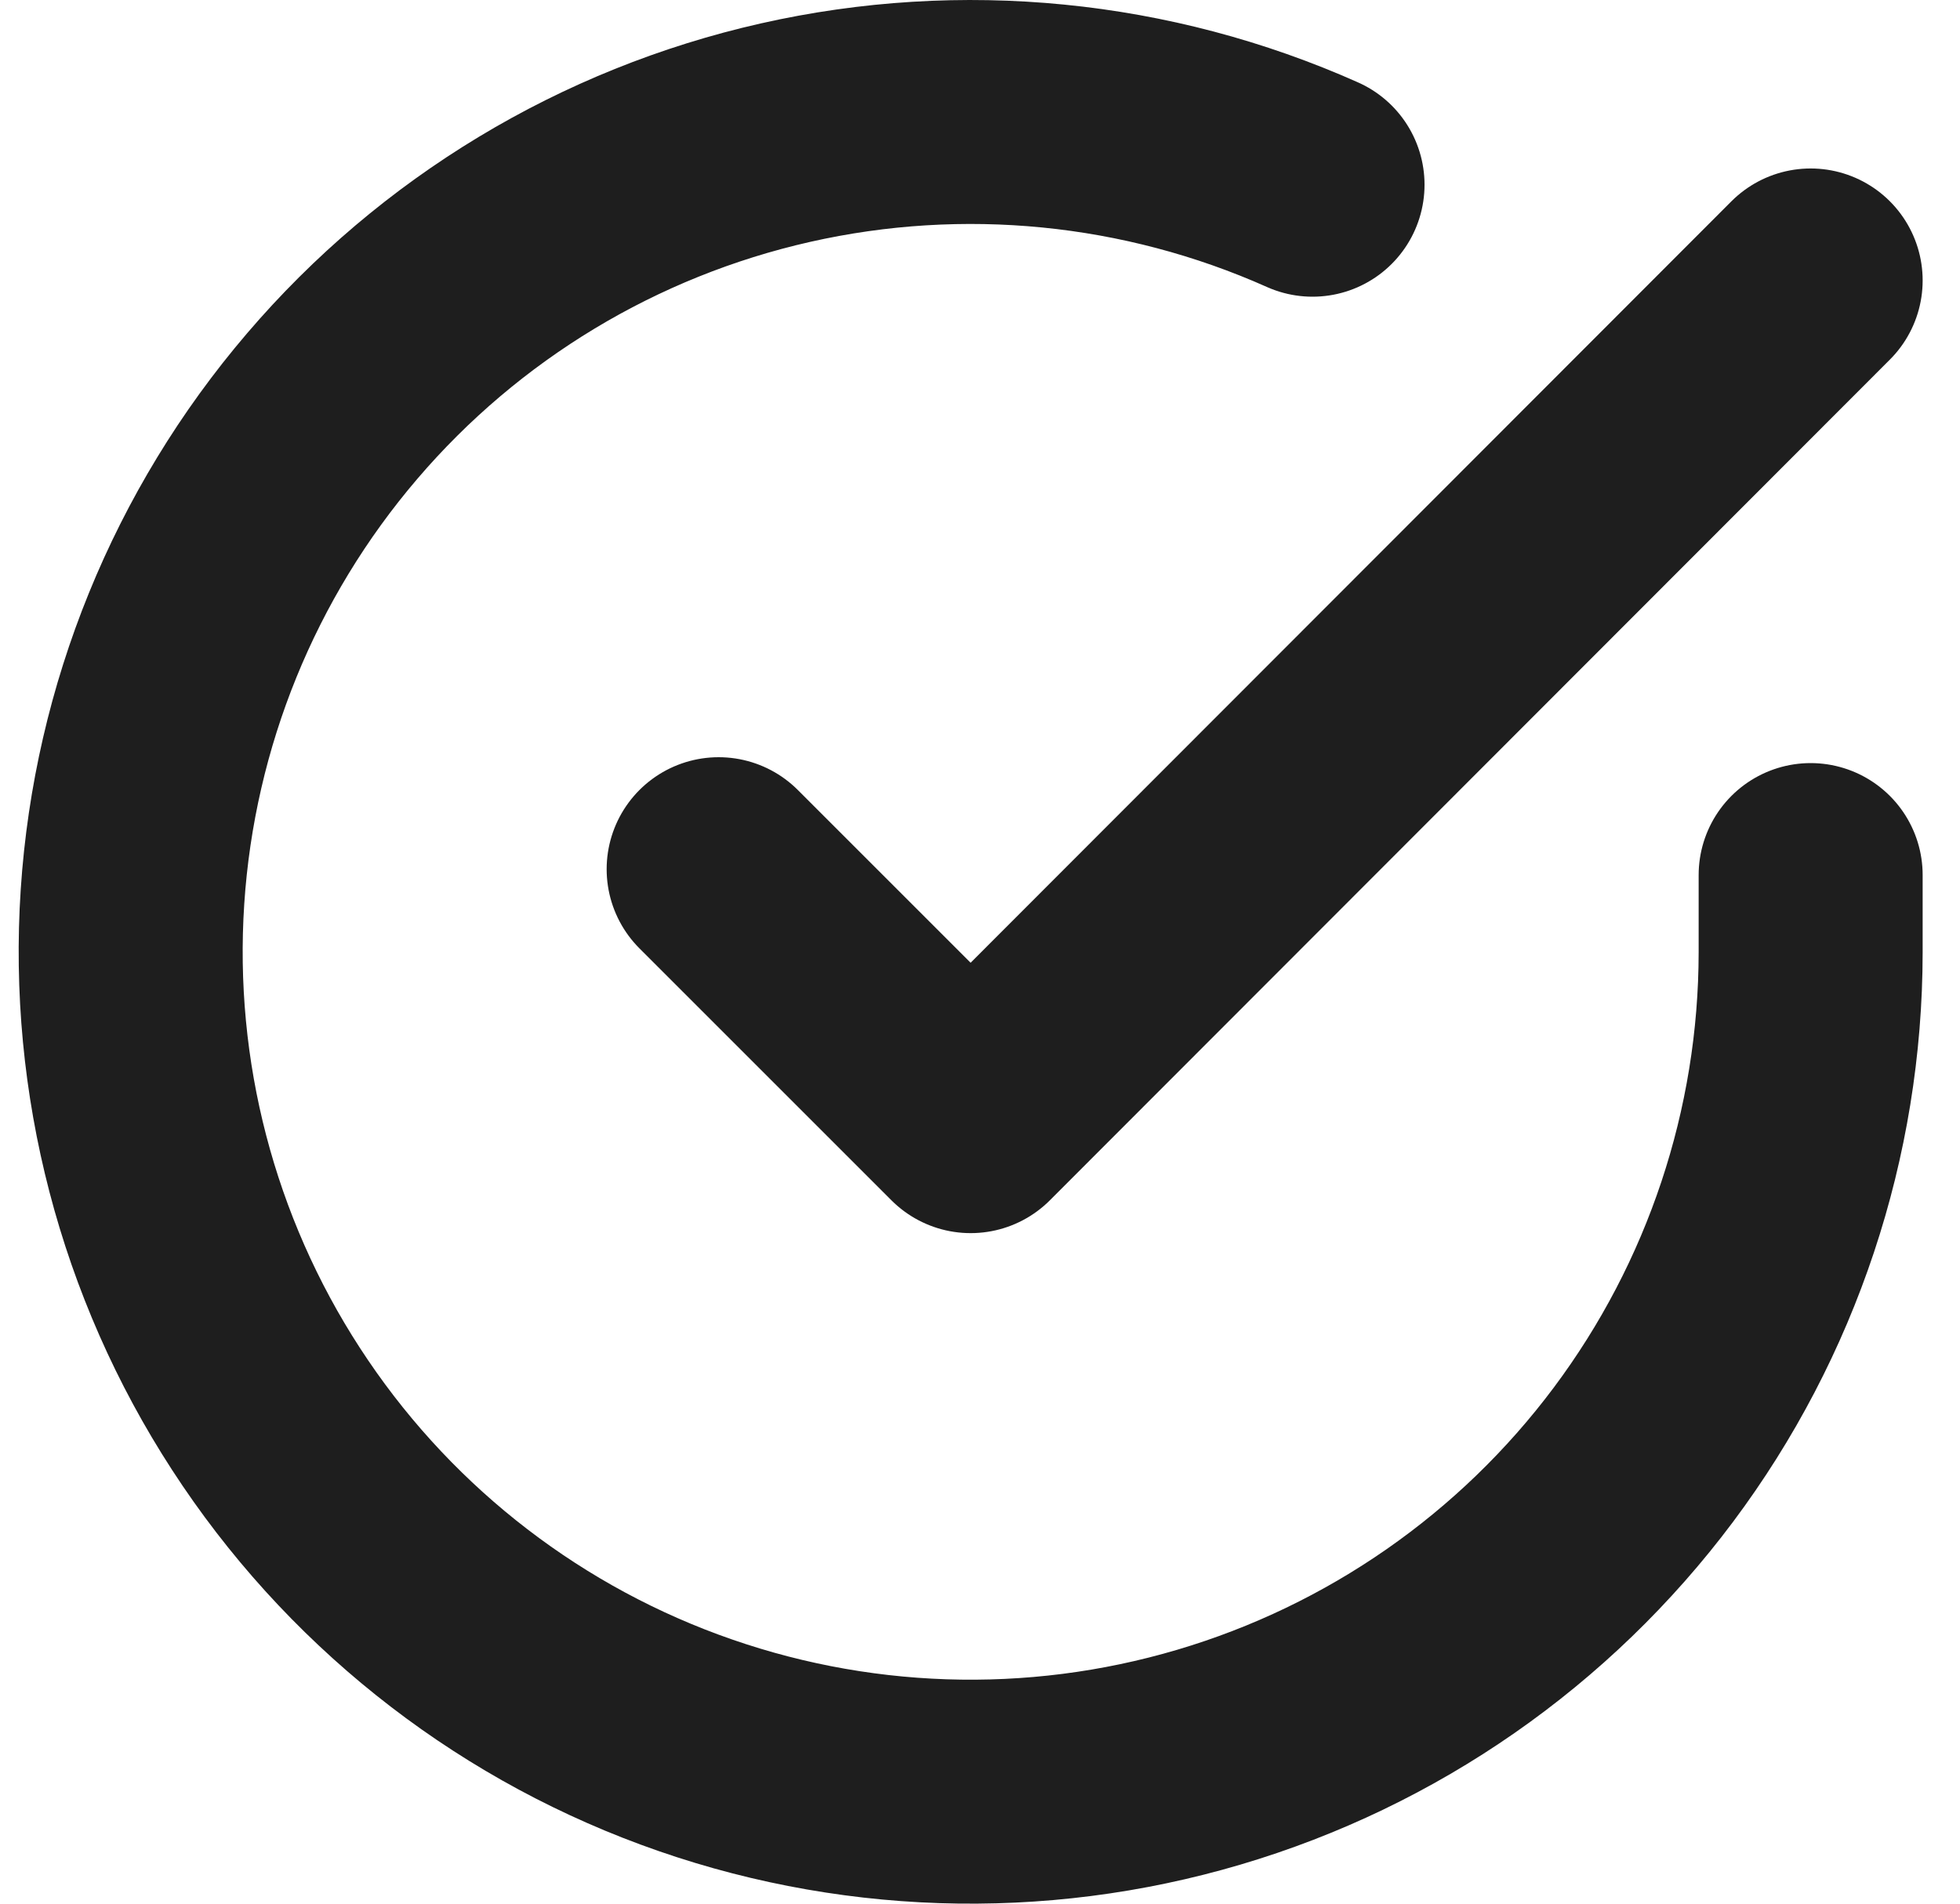
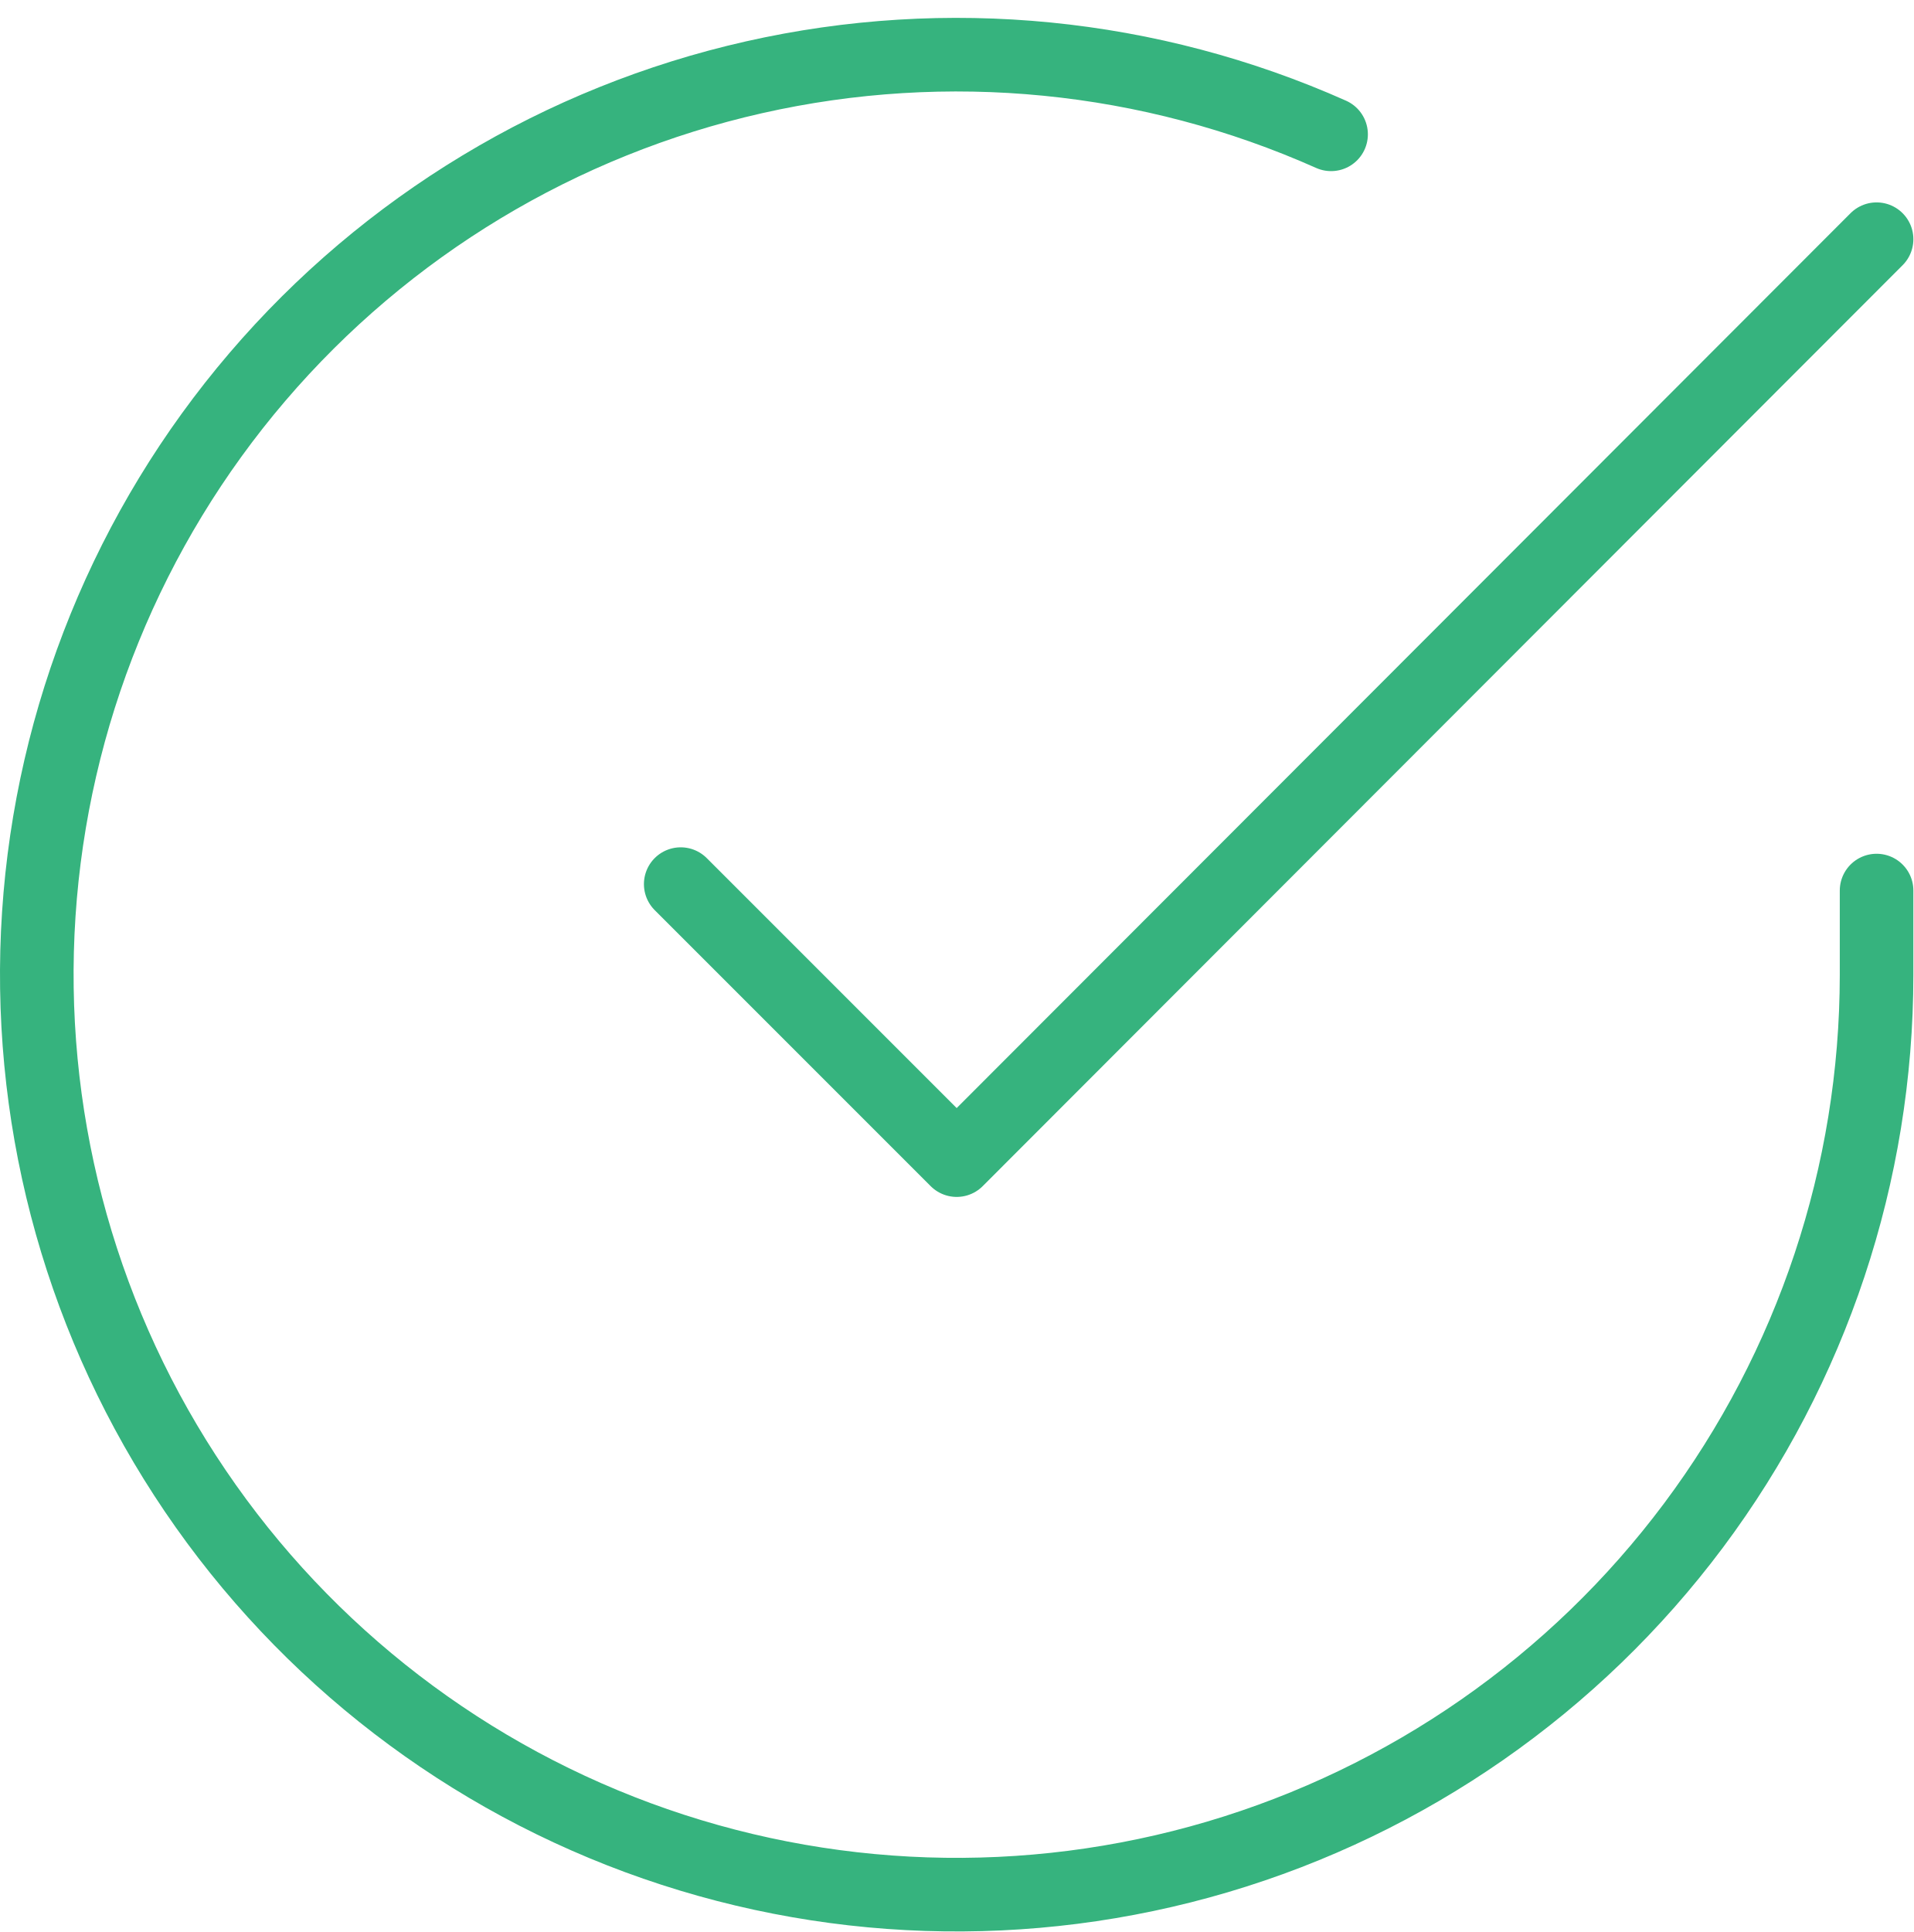
- <svg xmlns="http://www.w3.org/2000/svg" width="35" height="34" viewBox="0 0 35 34" fill="none">
-   <path d="M32.333 15.629V17.009C32.331 20.243 31.284 23.391 29.347 25.981C27.41 28.572 24.688 30.467 21.586 31.384C18.484 32.302 15.169 32.191 12.135 31.07C9.101 29.95 6.51 27.878 4.75 25.164C2.989 22.451 2.153 19.241 2.366 16.013C2.579 12.785 3.829 9.713 5.931 7.254C8.032 4.795 10.872 3.082 14.027 2.369C17.183 1.656 20.484 1.982 23.438 3.299M32.333 5.009L17.333 20.024L12.833 15.524" stroke="#1E1E1E" stroke-width="4" stroke-linecap="round" stroke-linejoin="round" />
+ <svg xmlns="http://www.w3.org/2000/svg" width="104" height="105" viewBox="0 0 104 105" fill="none">
+   <path d="M102 48.4V53C101.994 63.782 98.502 74.273 92.047 82.909C85.591 91.545 76.516 97.862 66.177 100.919C55.837 103.976 44.786 103.609 34.672 99.873C24.558 96.136 15.923 89.23 10.055 80.185C4.186 71.14 1.399 60.44 2.108 49.681C2.818 38.923 6.986 28.681 13.991 20.485C20.997 12.289 30.464 6.577 40.981 4.201C51.498 1.824 62.501 2.911 72.35 7.3M102 13L52 63.05L37 48.05" stroke="#36B37E" stroke-width="4" stroke-linecap="round" stroke-linejoin="round" />
</svg>
